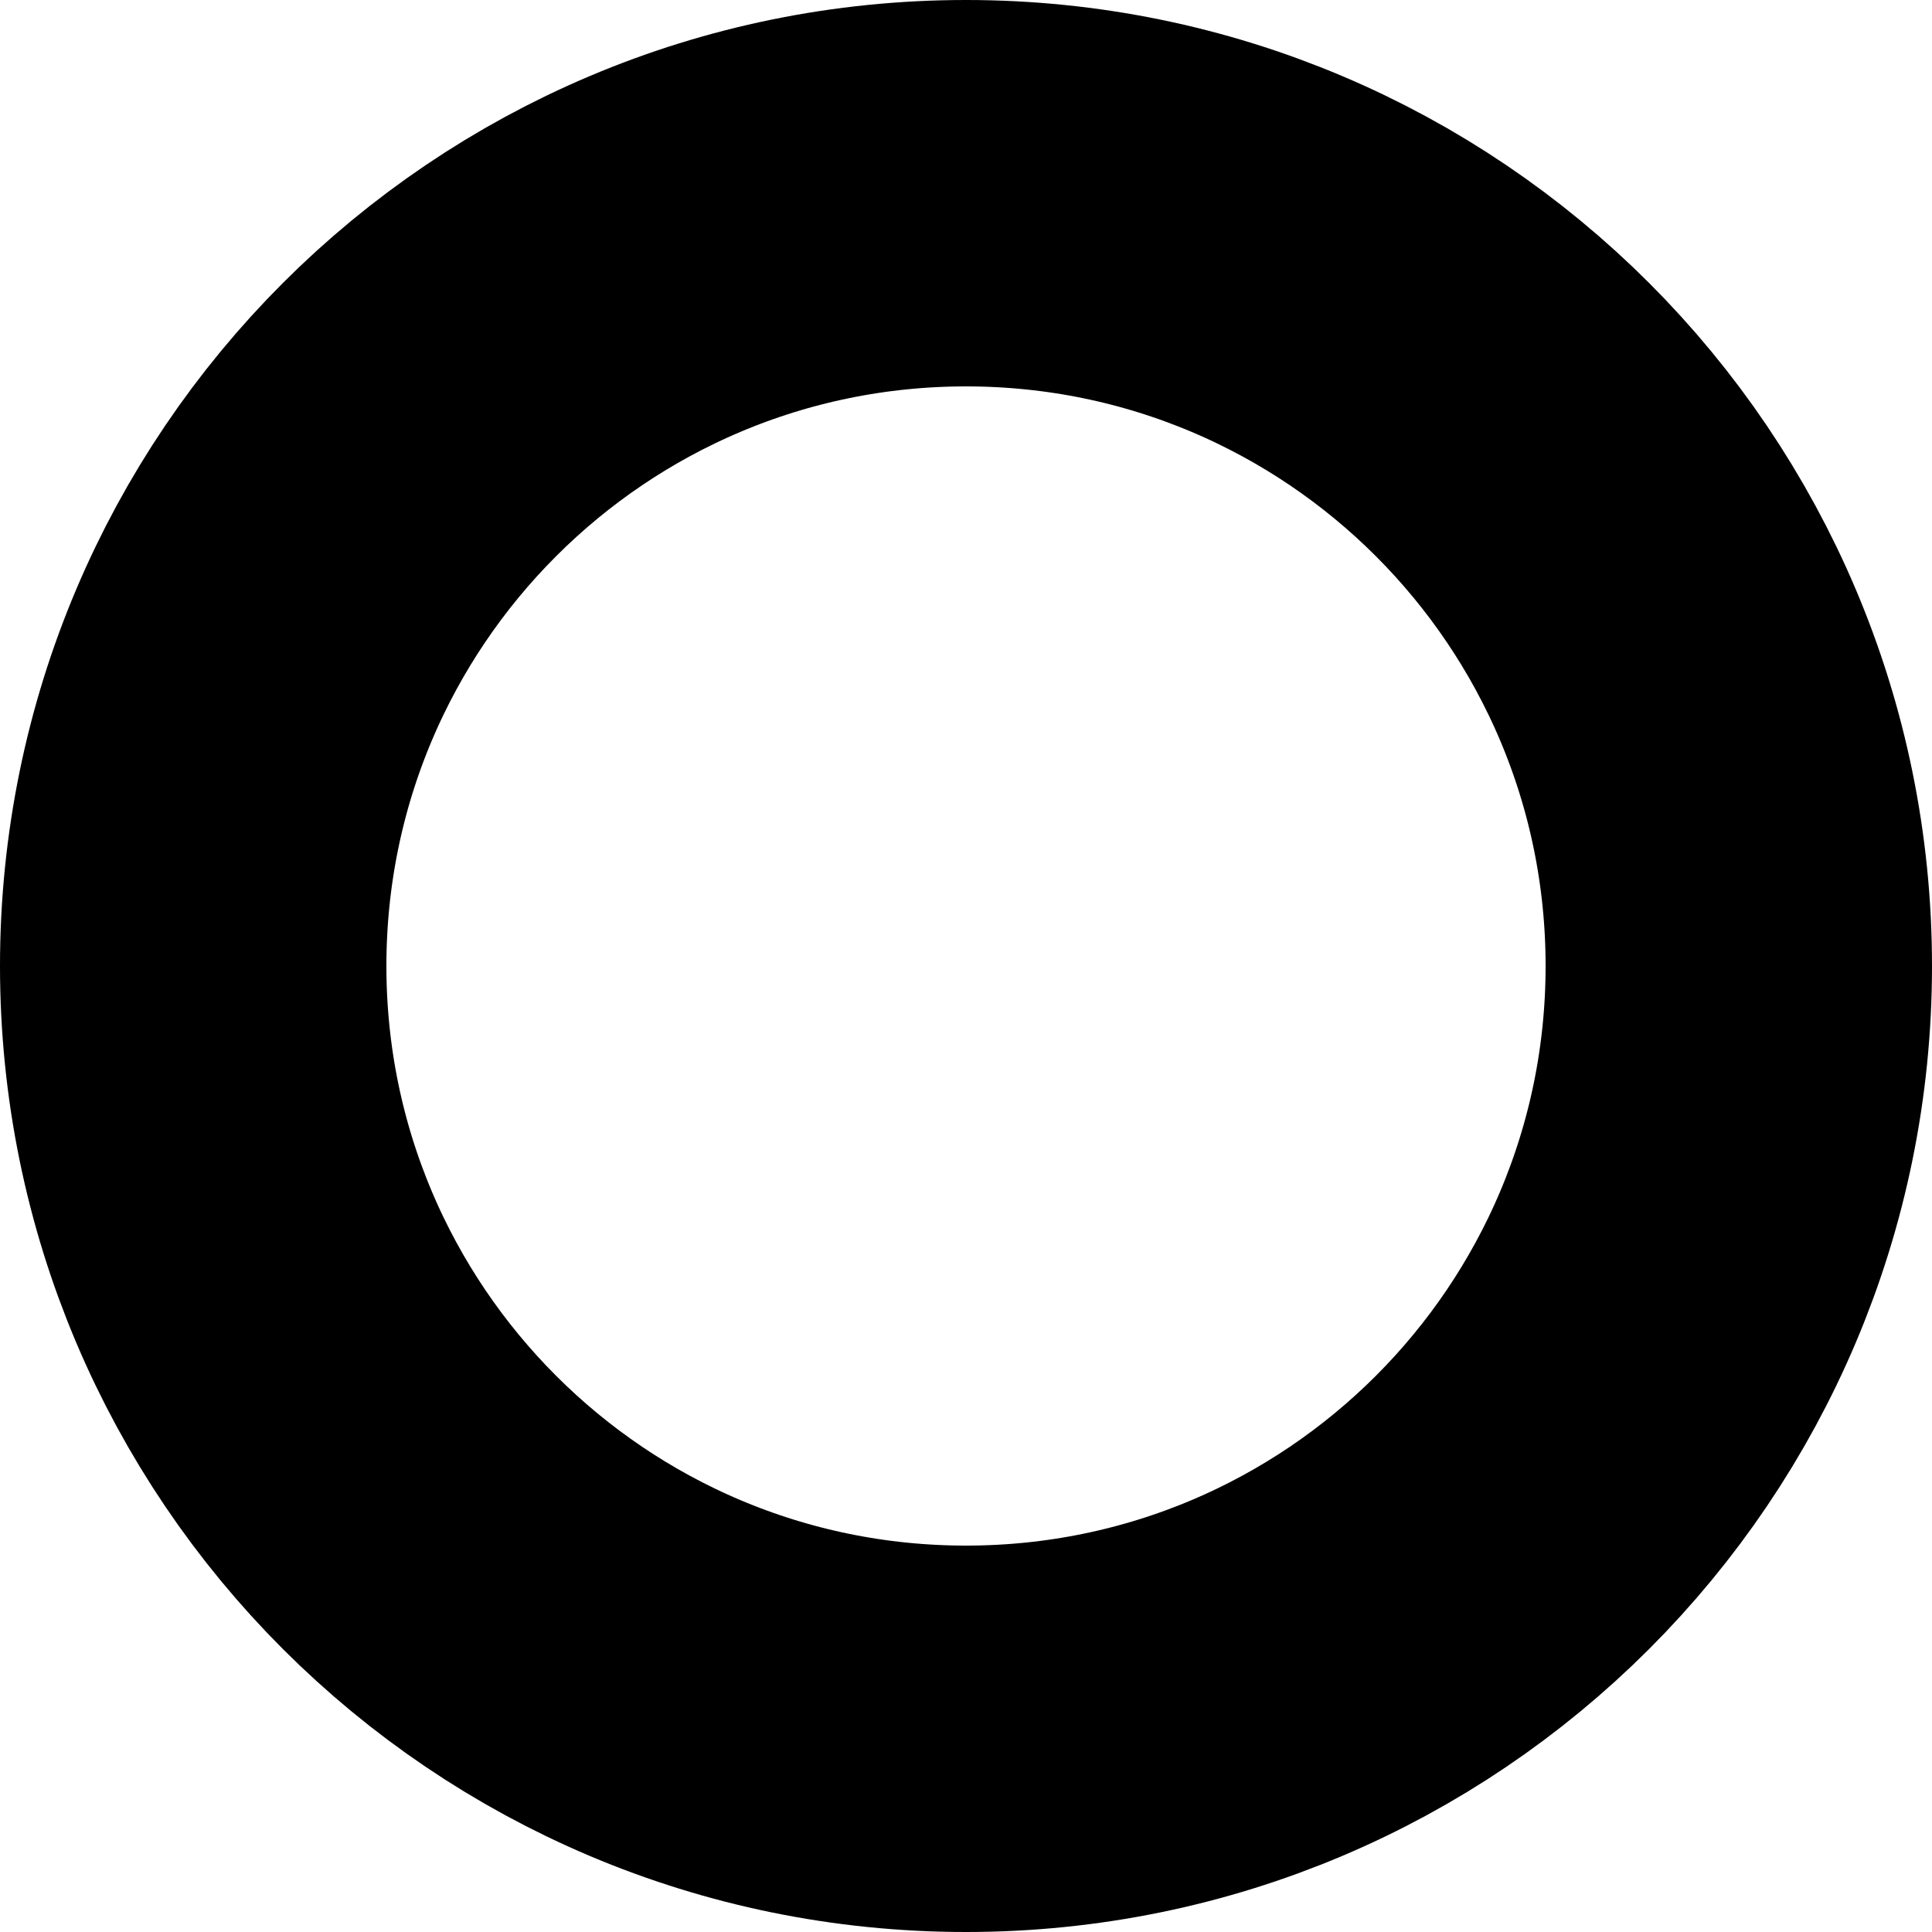
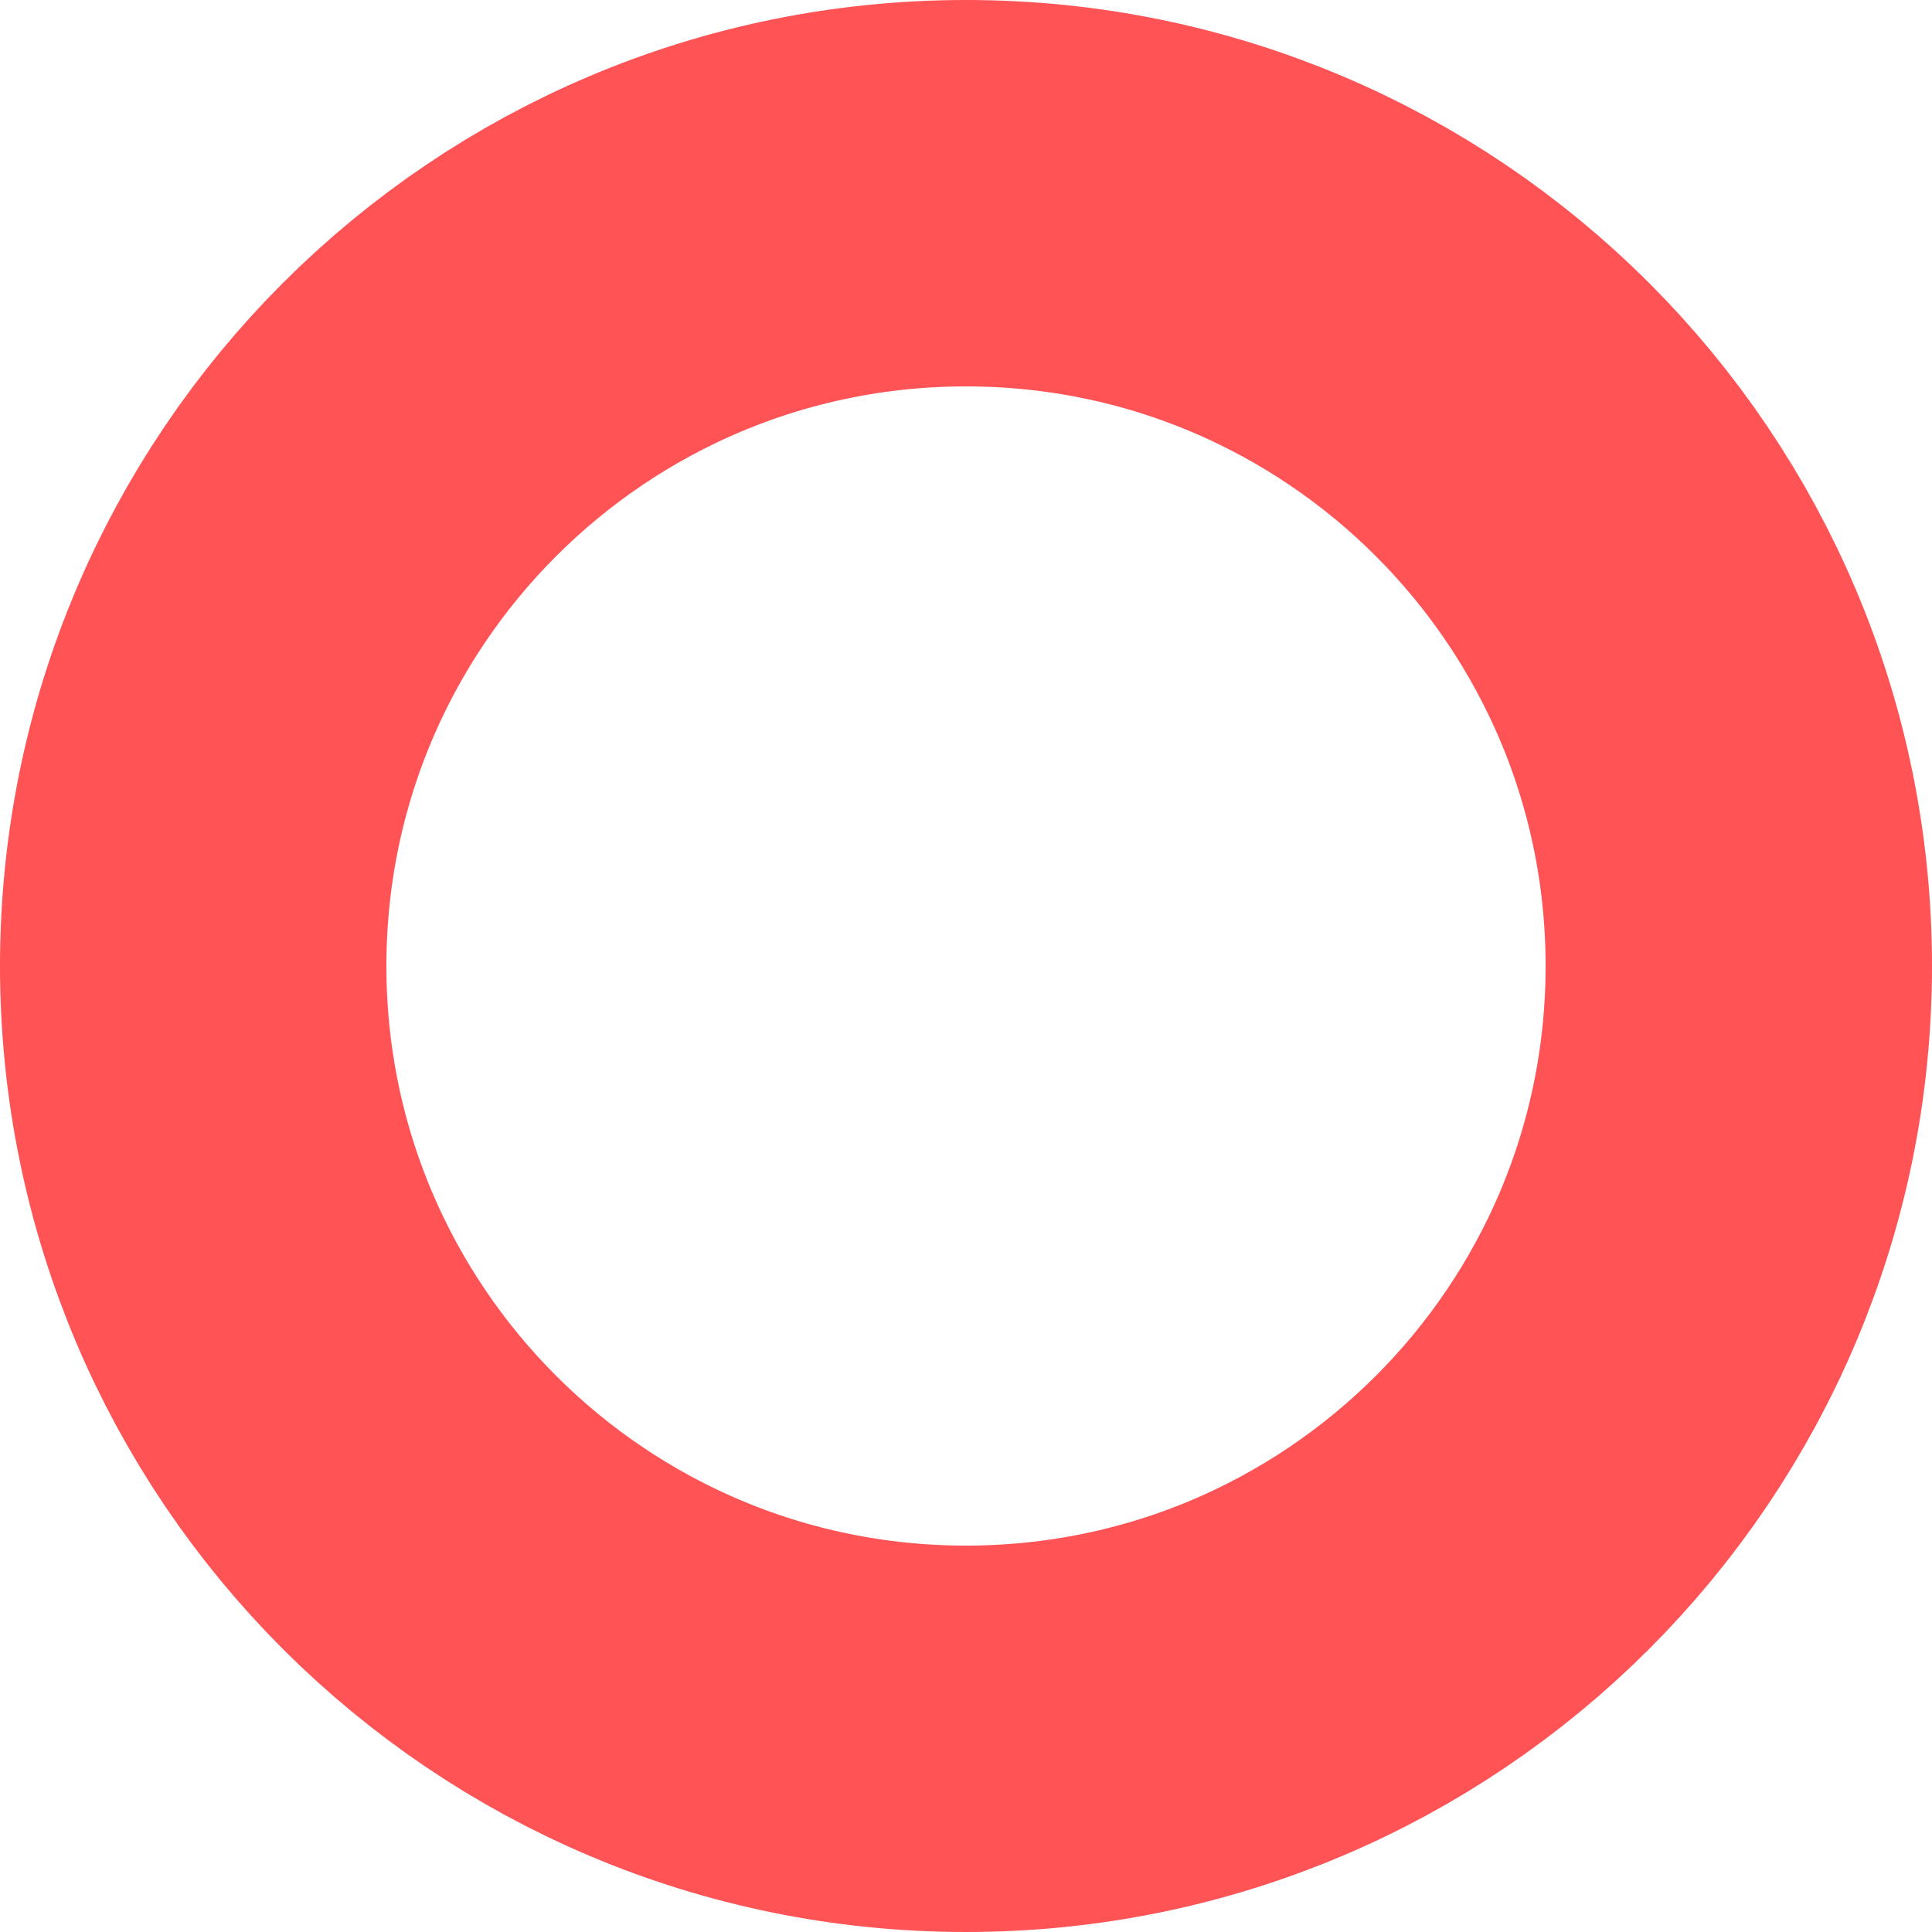
<svg xmlns="http://www.w3.org/2000/svg" version="1.1" id="Layer_1" x="0px" y="0px" viewBox="0 0 125 125" enable-background="new 0 0 125 125" xml:space="preserve">
-   <circle fill="none" stroke="#000000" stroke-width="25" stroke-linecap="round" stroke-miterlimit="10" cx="62.5" cy="62.5" r="50" />
+   <circle fill="none" stroke="#FF5356" stroke-width="25" stroke-linecap="round" stroke-miterlimit="10" cx="62.5" cy="62.5" r="50" />
</svg>
